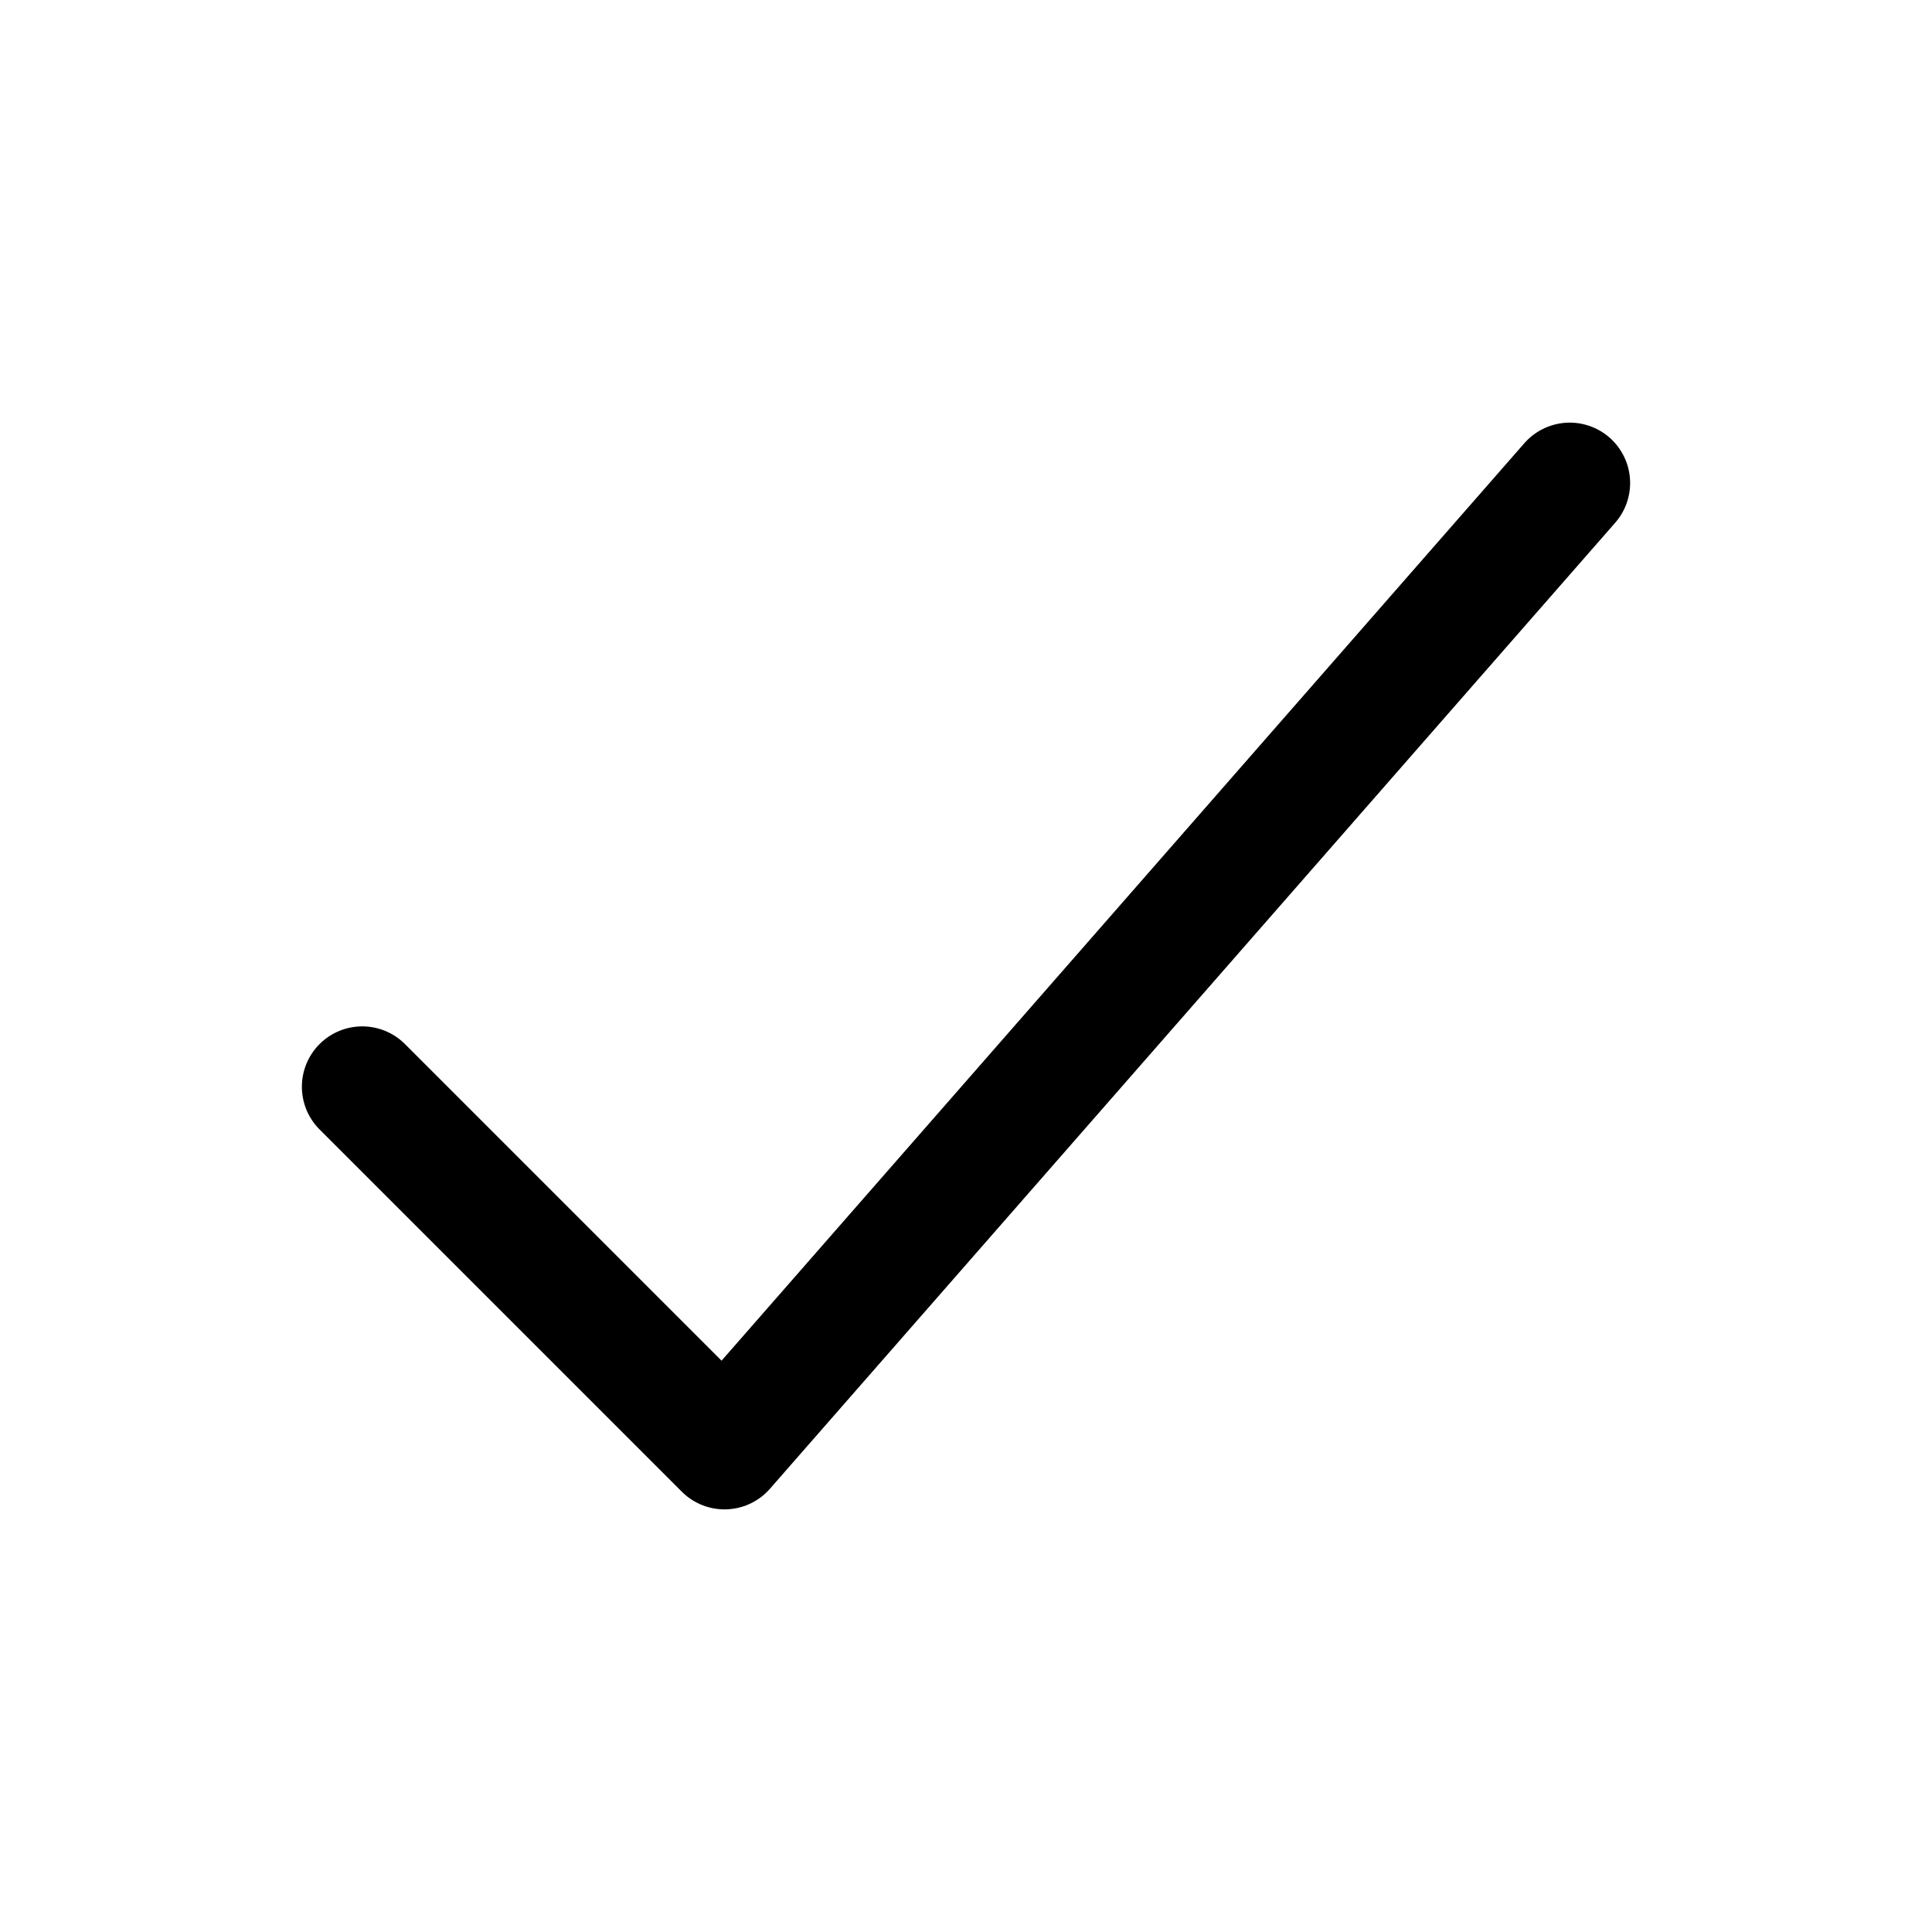
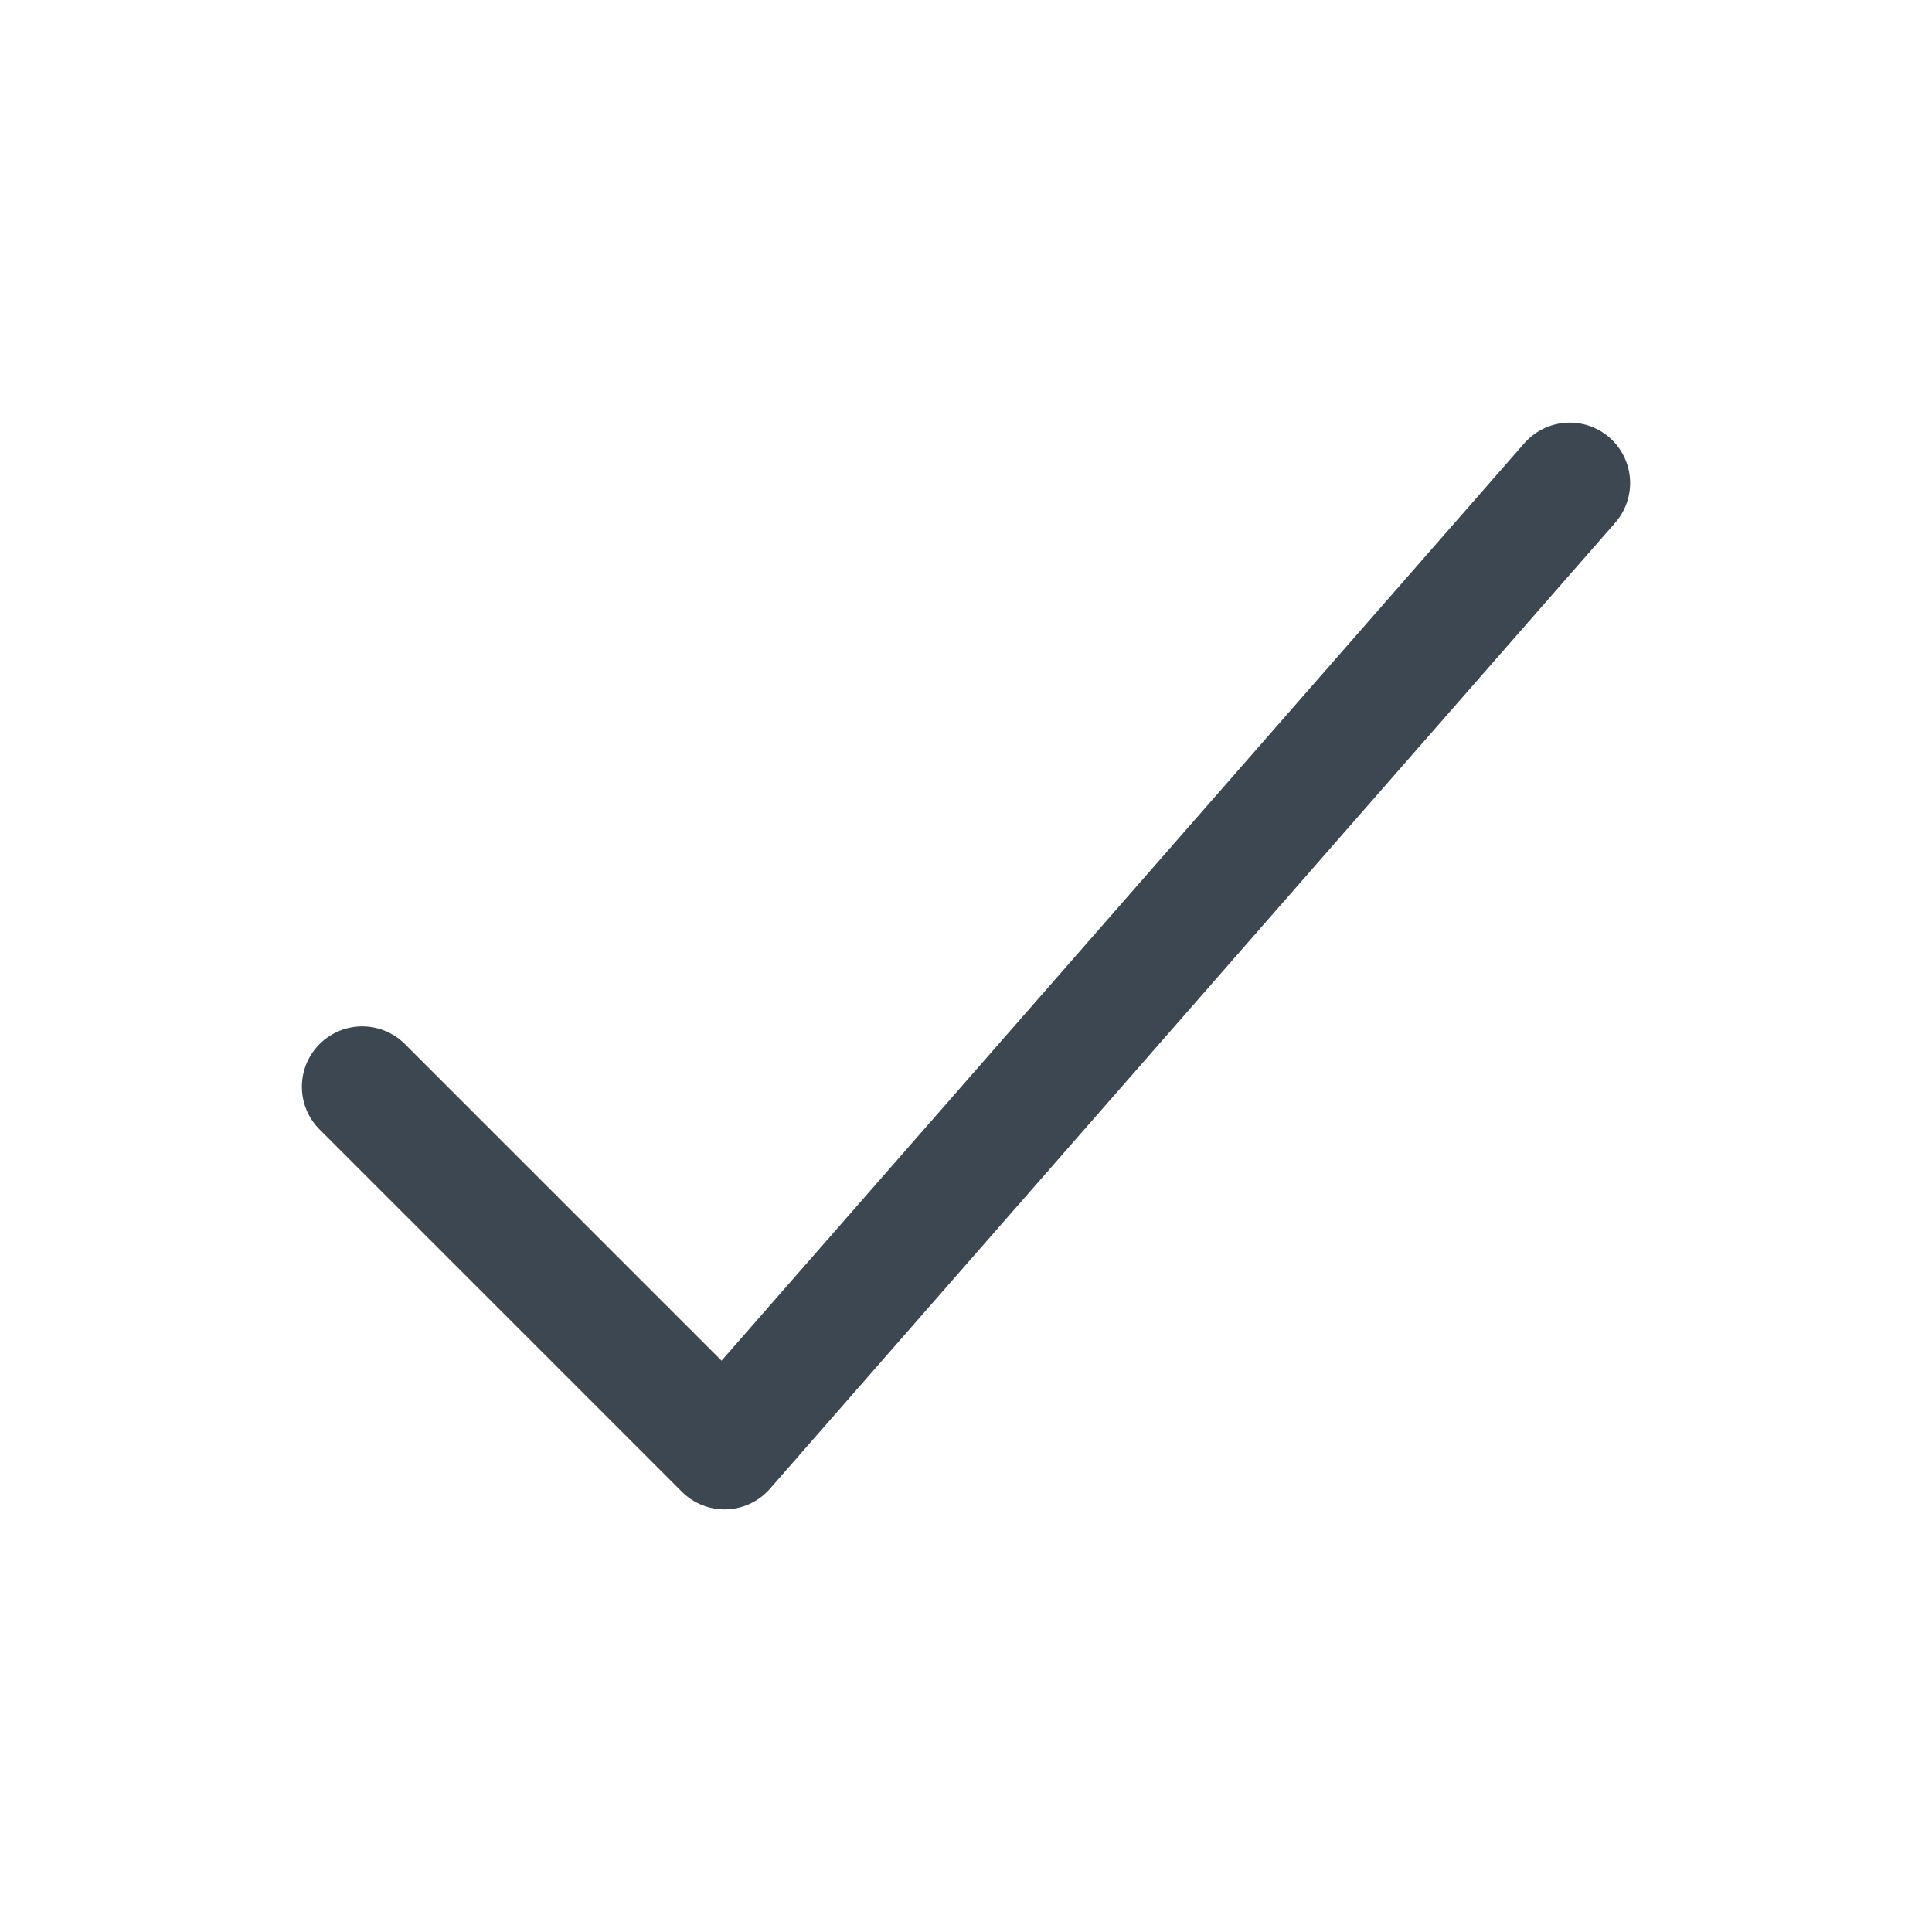
<svg xmlns="http://www.w3.org/2000/svg" class="ionicon" viewBox="0 0 512 512">
-   <path fill="none" stroke="currentColor" stroke-linecap="round" stroke-linejoin="round" stroke-width="32" d="M416 128L192 384l-96-96" />
+   <path fill="none" stroke="#3c4752" stroke-linecap="round" stroke-linejoin="round" stroke-width="32" d="M416 128L192 384l-96-96" />
</svg>
